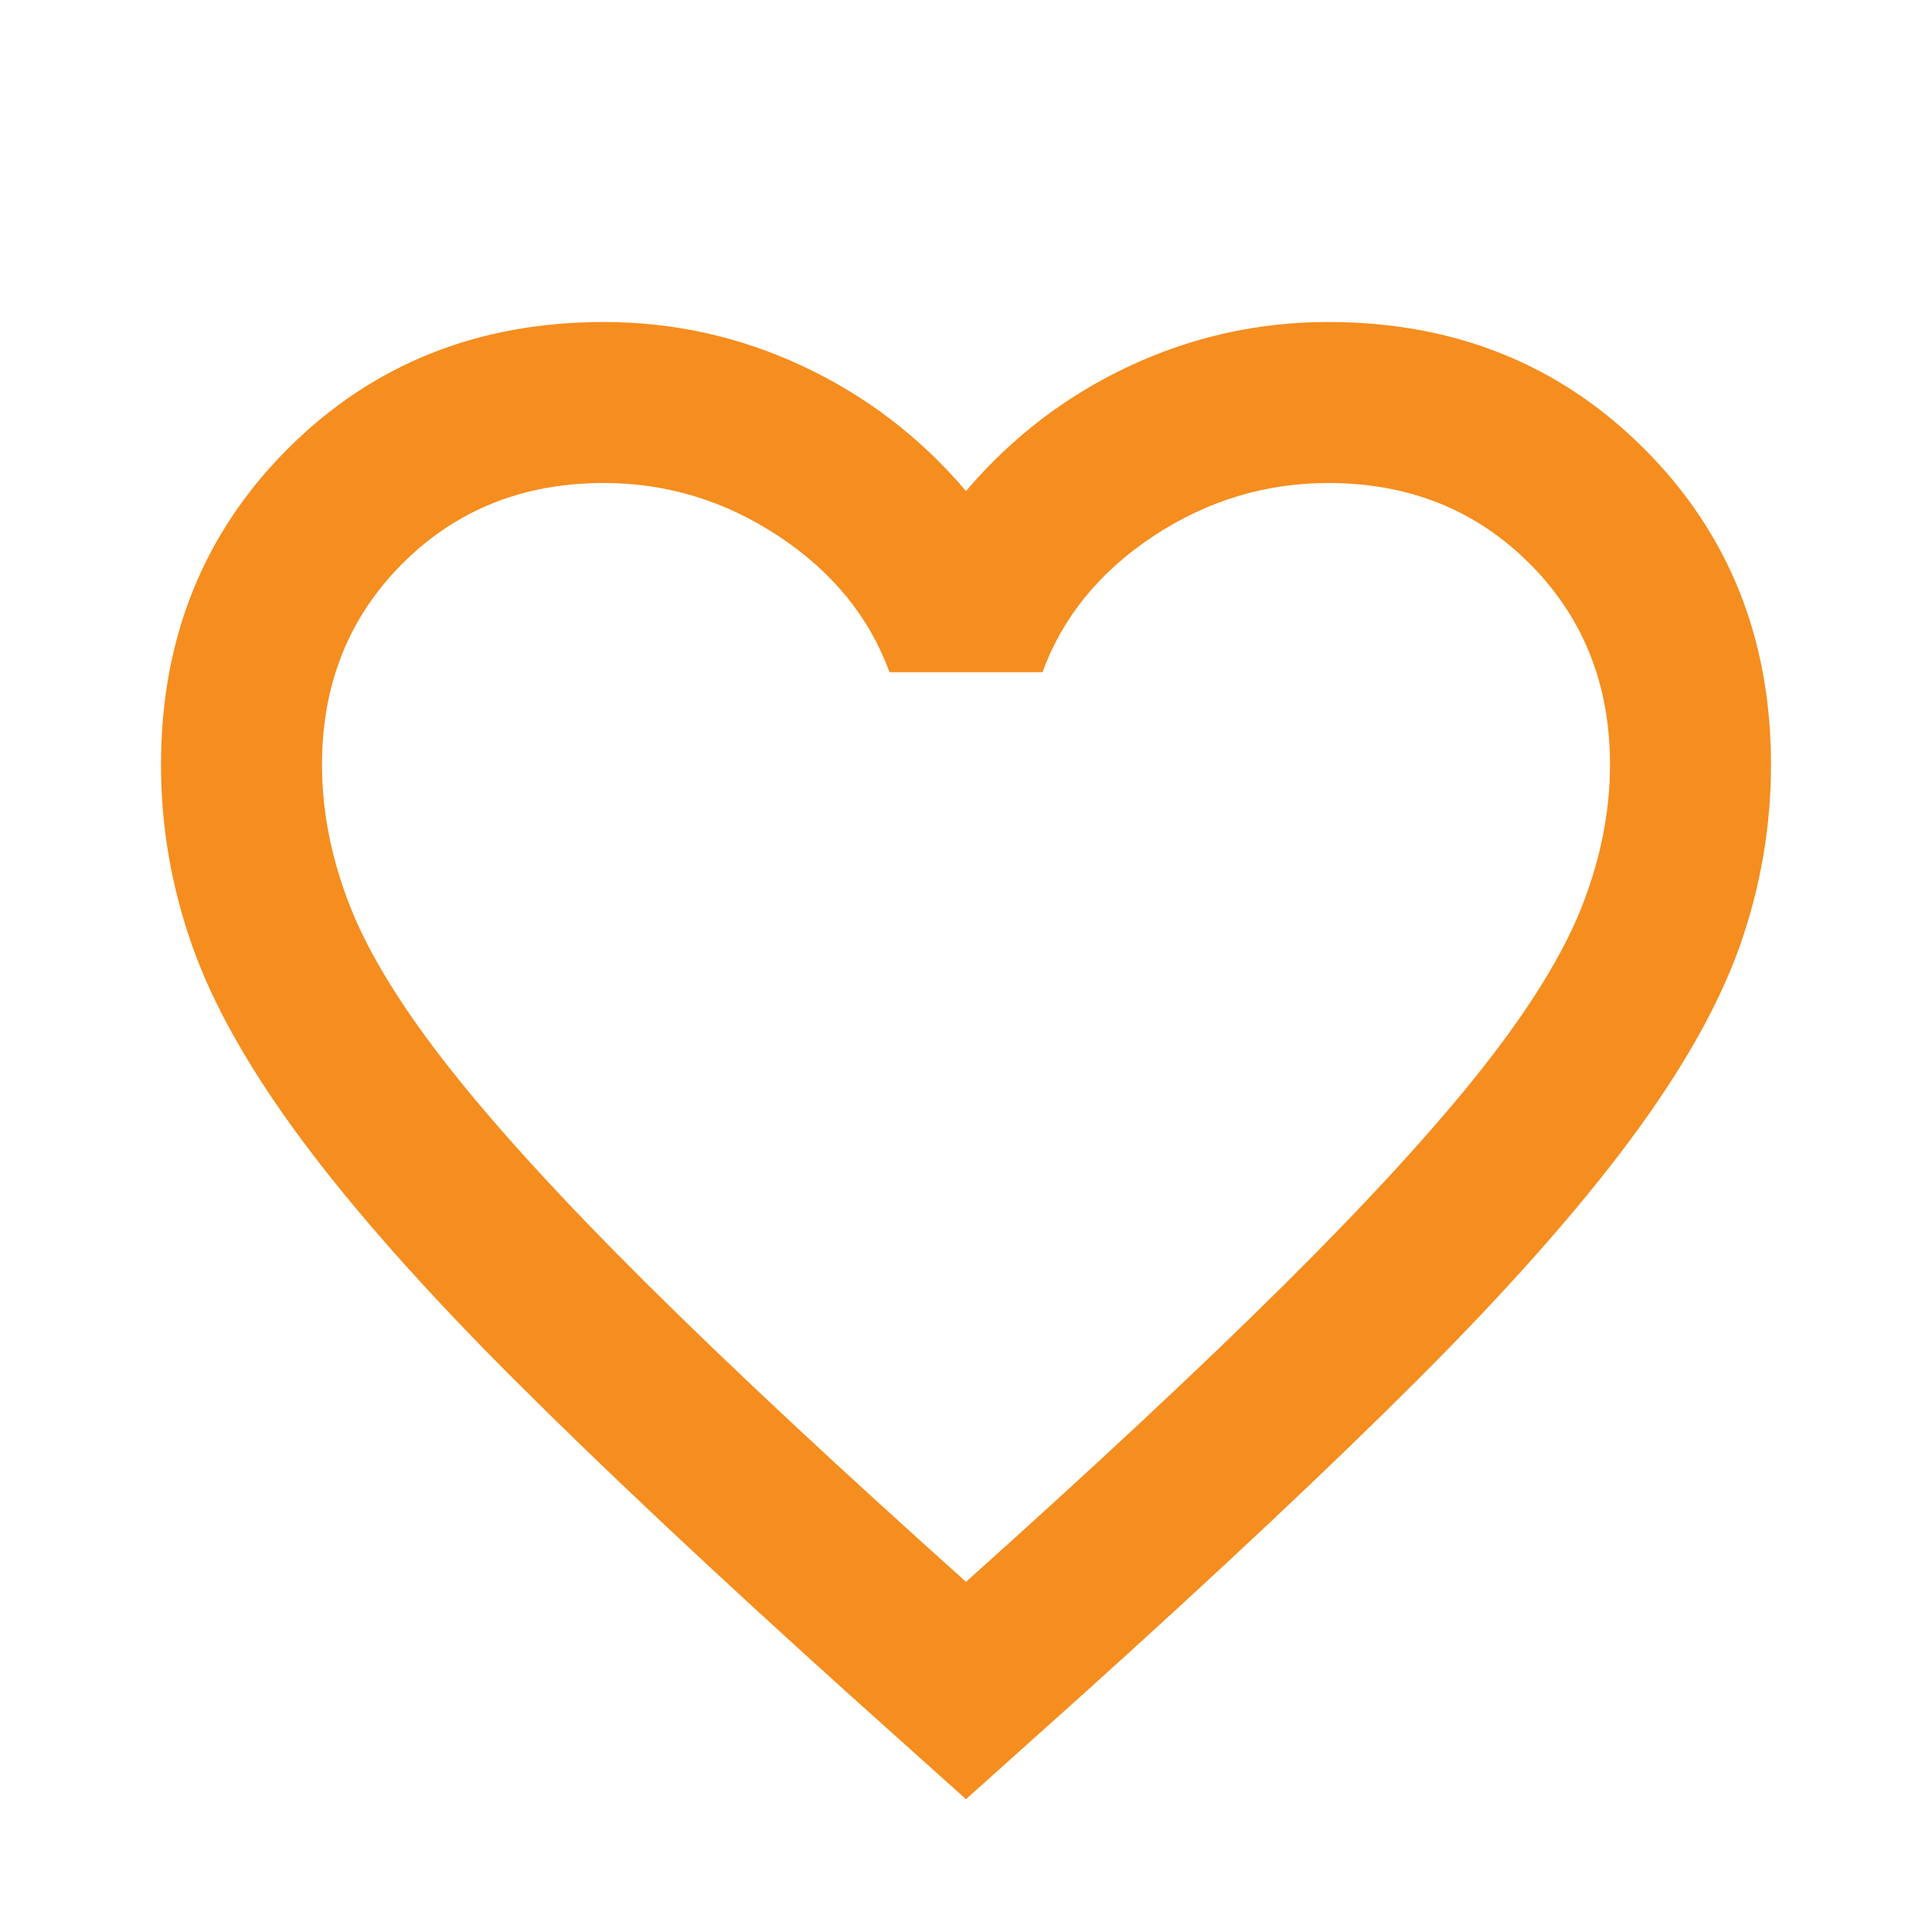
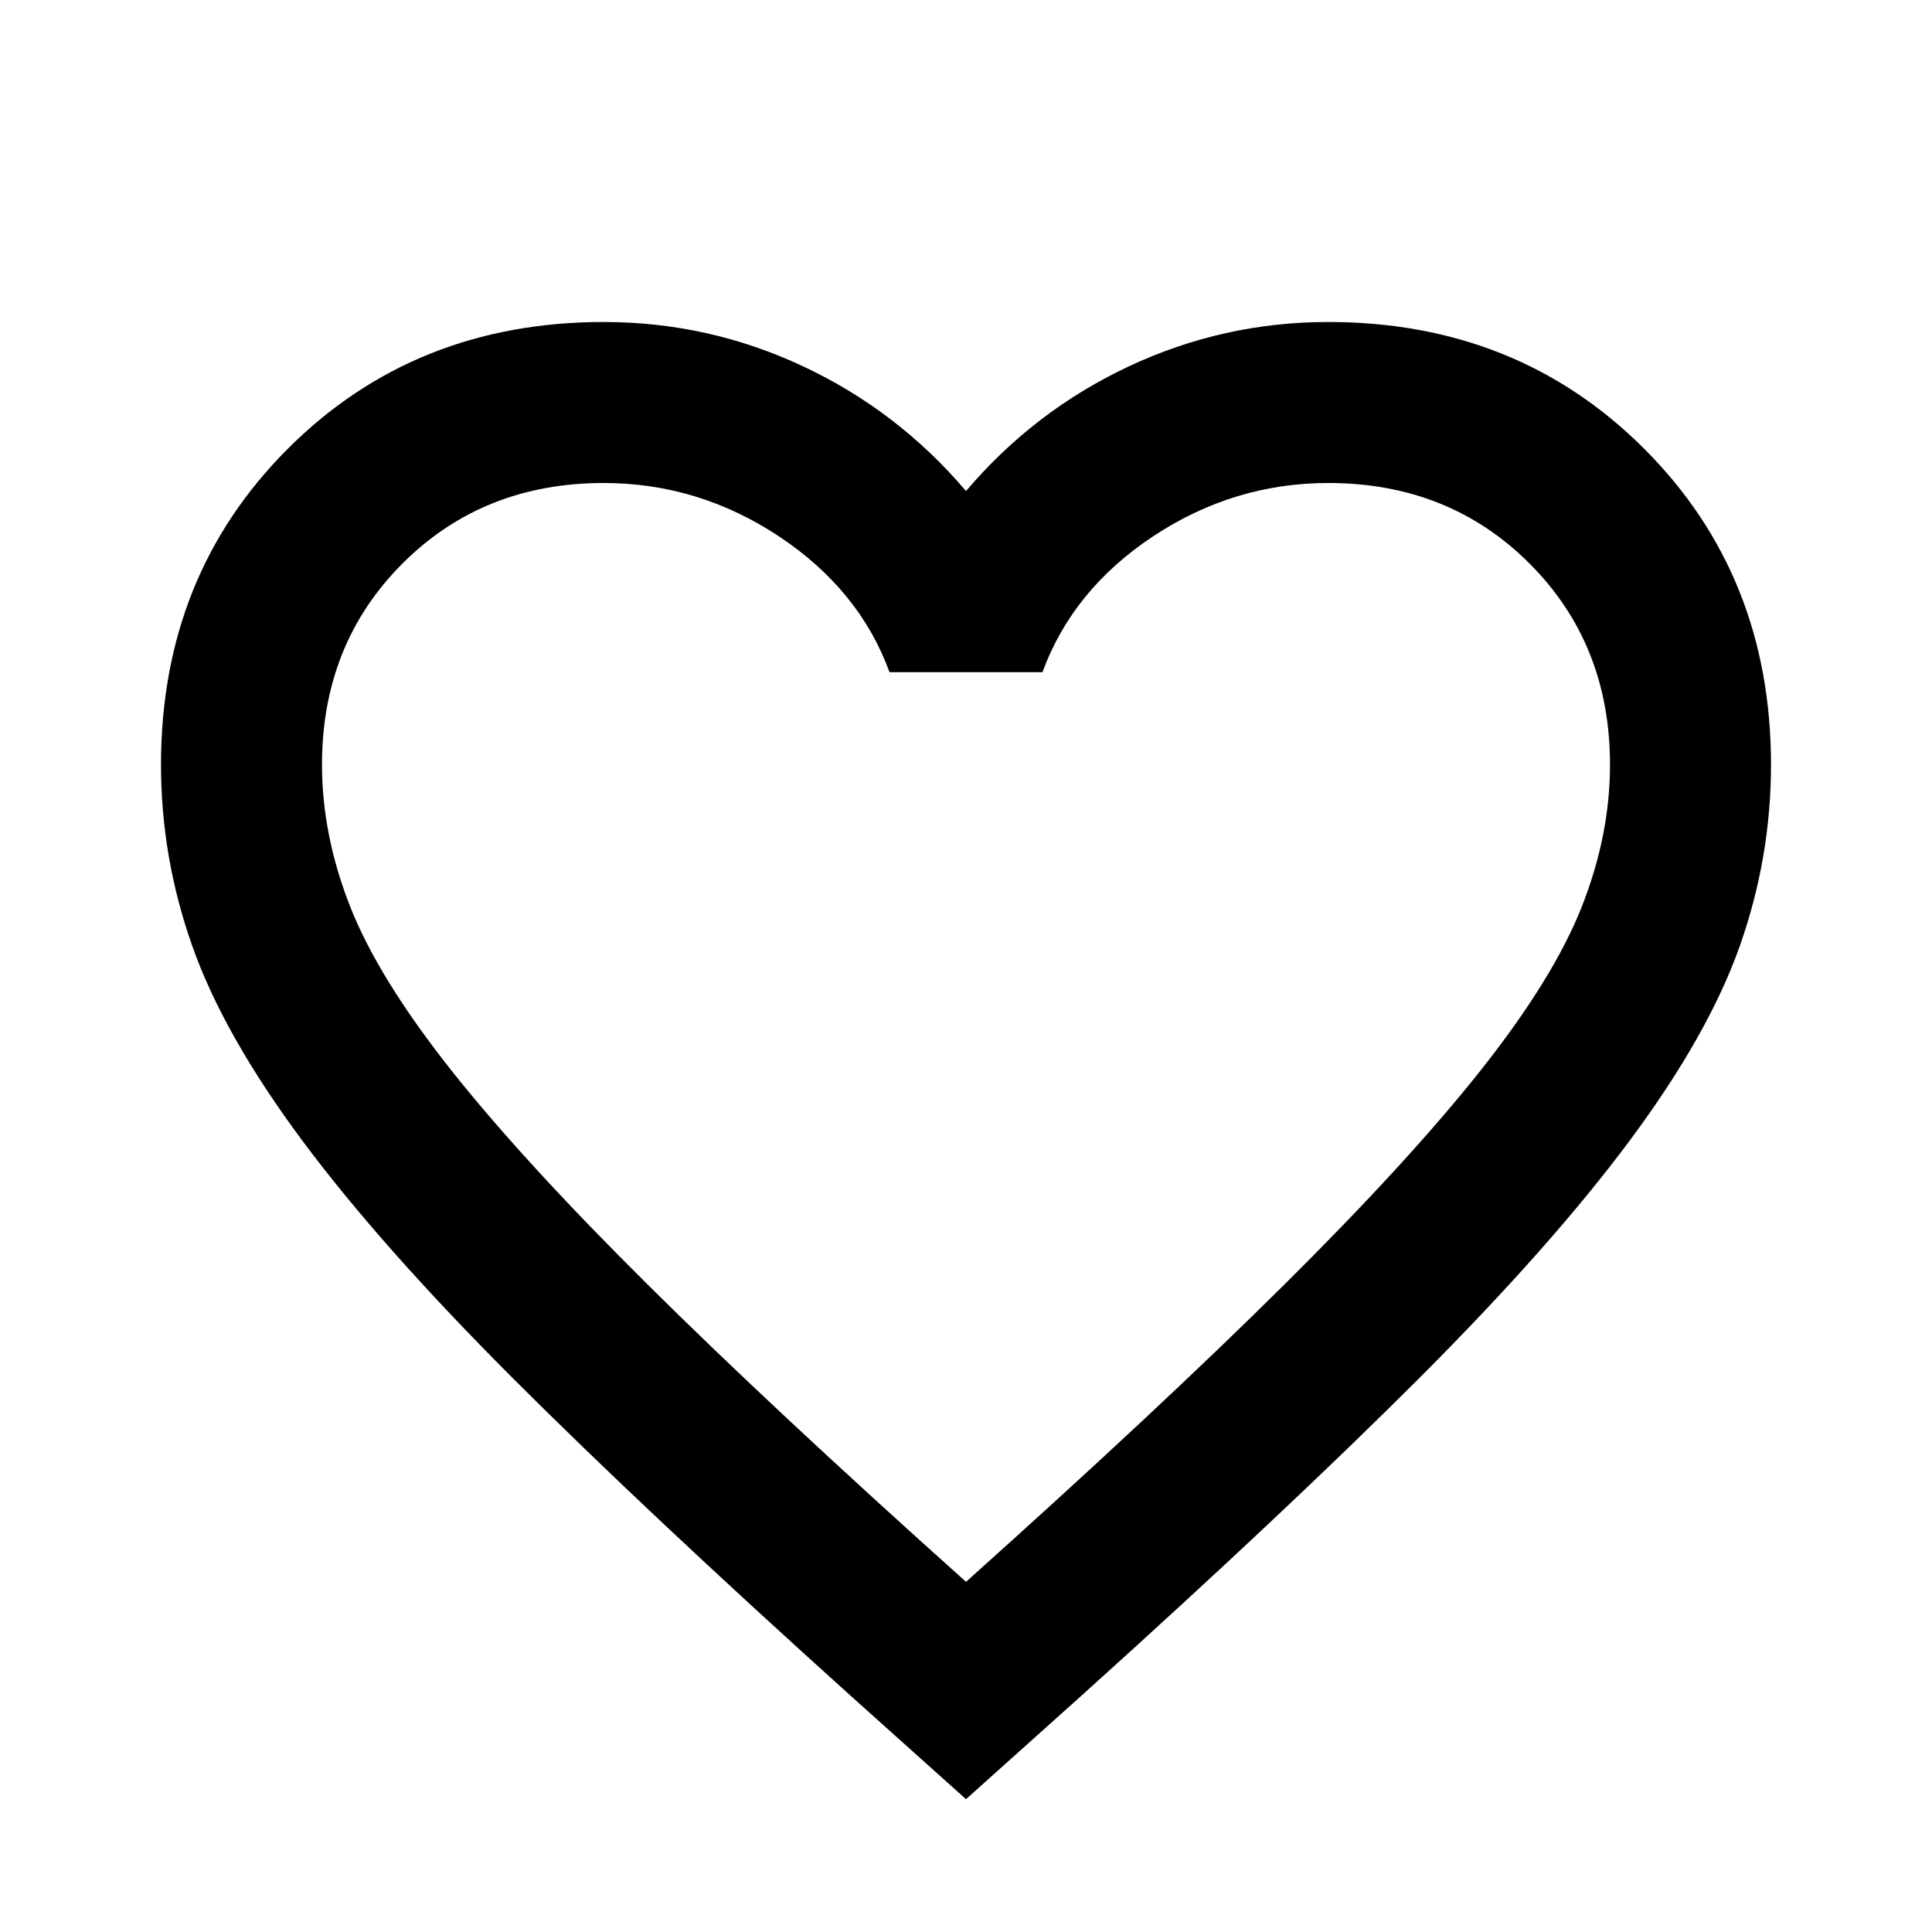
- <svg xmlns="http://www.w3.org/2000/svg" width="24" height="24" viewBox="0 0 24 24" fill="none">
+ <svg xmlns="http://www.w3.org/2000/svg" width="24" height="24" viewBox="0 0 24 24" fill="currentColor">
  <mask id="mask0_771_1140" style="mask-type:alpha" maskUnits="userSpaceOnUse" x="0" y="0" width="24" height="24">
-     <rect width="24" height="24" fill="#D9D9D9" />
+     <rect width="24" height="24" />
  </mask>
  <g mask="url(#mask0_771_1140)">
-     <path d="M12 22.35L10.55 21.05C8.867 19.533 7.475 18.225 6.375 17.125C5.275 16.025 4.4 15.037 3.75 14.162C3.1 13.287 2.646 12.483 2.388 11.75C2.129 11.017 2 10.267 2 9.5C2 7.933 2.525 6.625 3.575 5.575C4.625 4.525 5.933 4 7.5 4C8.367 4 9.192 4.183 9.975 4.55C10.758 4.917 11.433 5.433 12 6.1C12.567 5.433 13.242 4.917 14.025 4.55C14.808 4.183 15.633 4 16.5 4C18.067 4 19.375 4.525 20.425 5.575C21.475 6.625 22 7.933 22 9.5C22 10.267 21.871 11.017 21.613 11.75C21.354 12.483 20.9 13.287 20.25 14.162C19.6 15.037 18.725 16.025 17.625 17.125C16.525 18.225 15.133 19.533 13.45 21.05L12 22.35ZM12 19.65C13.6 18.217 14.917 16.987 15.95 15.962C16.983 14.937 17.8 14.046 18.4 13.288C19 12.529 19.417 11.854 19.65 11.262C19.883 10.671 20 10.083 20 9.5C20 8.5 19.667 7.667 19 7C18.333 6.333 17.5 6 16.5 6C15.717 6 14.992 6.221 14.325 6.662C13.658 7.104 13.2 7.667 12.95 8.35H11.05C10.8 7.667 10.342 7.104 9.675 6.662C9.008 6.221 8.283 6 7.5 6C6.5 6 5.667 6.333 5 7C4.333 7.667 4 8.5 4 9.5C4 10.083 4.117 10.671 4.35 11.262C4.583 11.854 5 12.529 5.6 13.288C6.2 14.046 7.017 14.937 8.05 15.962C9.083 16.987 10.4 18.217 12 19.65Z" fill="#F68D1F" />
+     <path d="M12 22.35L10.55 21.05C8.867 19.533 7.475 18.225 6.375 17.125C5.275 16.025 4.4 15.037 3.75 14.162C3.1 13.287 2.646 12.483 2.388 11.75C2.129 11.017 2 10.267 2 9.5C2 7.933 2.525 6.625 3.575 5.575C4.625 4.525 5.933 4 7.5 4C8.367 4 9.192 4.183 9.975 4.55C10.758 4.917 11.433 5.433 12 6.1C12.567 5.433 13.242 4.917 14.025 4.55C14.808 4.183 15.633 4 16.5 4C18.067 4 19.375 4.525 20.425 5.575C21.475 6.625 22 7.933 22 9.5C22 10.267 21.871 11.017 21.613 11.75C21.354 12.483 20.9 13.287 20.25 14.162C19.6 15.037 18.725 16.025 17.625 17.125C16.525 18.225 15.133 19.533 13.45 21.05L12 22.35ZM12 19.65C13.6 18.217 14.917 16.987 15.95 15.962C16.983 14.937 17.8 14.046 18.4 13.288C19 12.529 19.417 11.854 19.65 11.262C19.883 10.671 20 10.083 20 9.5C20 8.5 19.667 7.667 19 7C18.333 6.333 17.5 6 16.5 6C15.717 6 14.992 6.221 14.325 6.662C13.658 7.104 13.2 7.667 12.95 8.35H11.05C10.8 7.667 10.342 7.104 9.675 6.662C9.008 6.221 8.283 6 7.5 6C6.5 6 5.667 6.333 5 7C4.333 7.667 4 8.5 4 9.5C4 10.083 4.117 10.671 4.35 11.262C4.583 11.854 5 12.529 5.6 13.288C6.2 14.046 7.017 14.937 8.05 15.962C9.083 16.987 10.4 18.217 12 19.65Z" />
  </g>
</svg>
